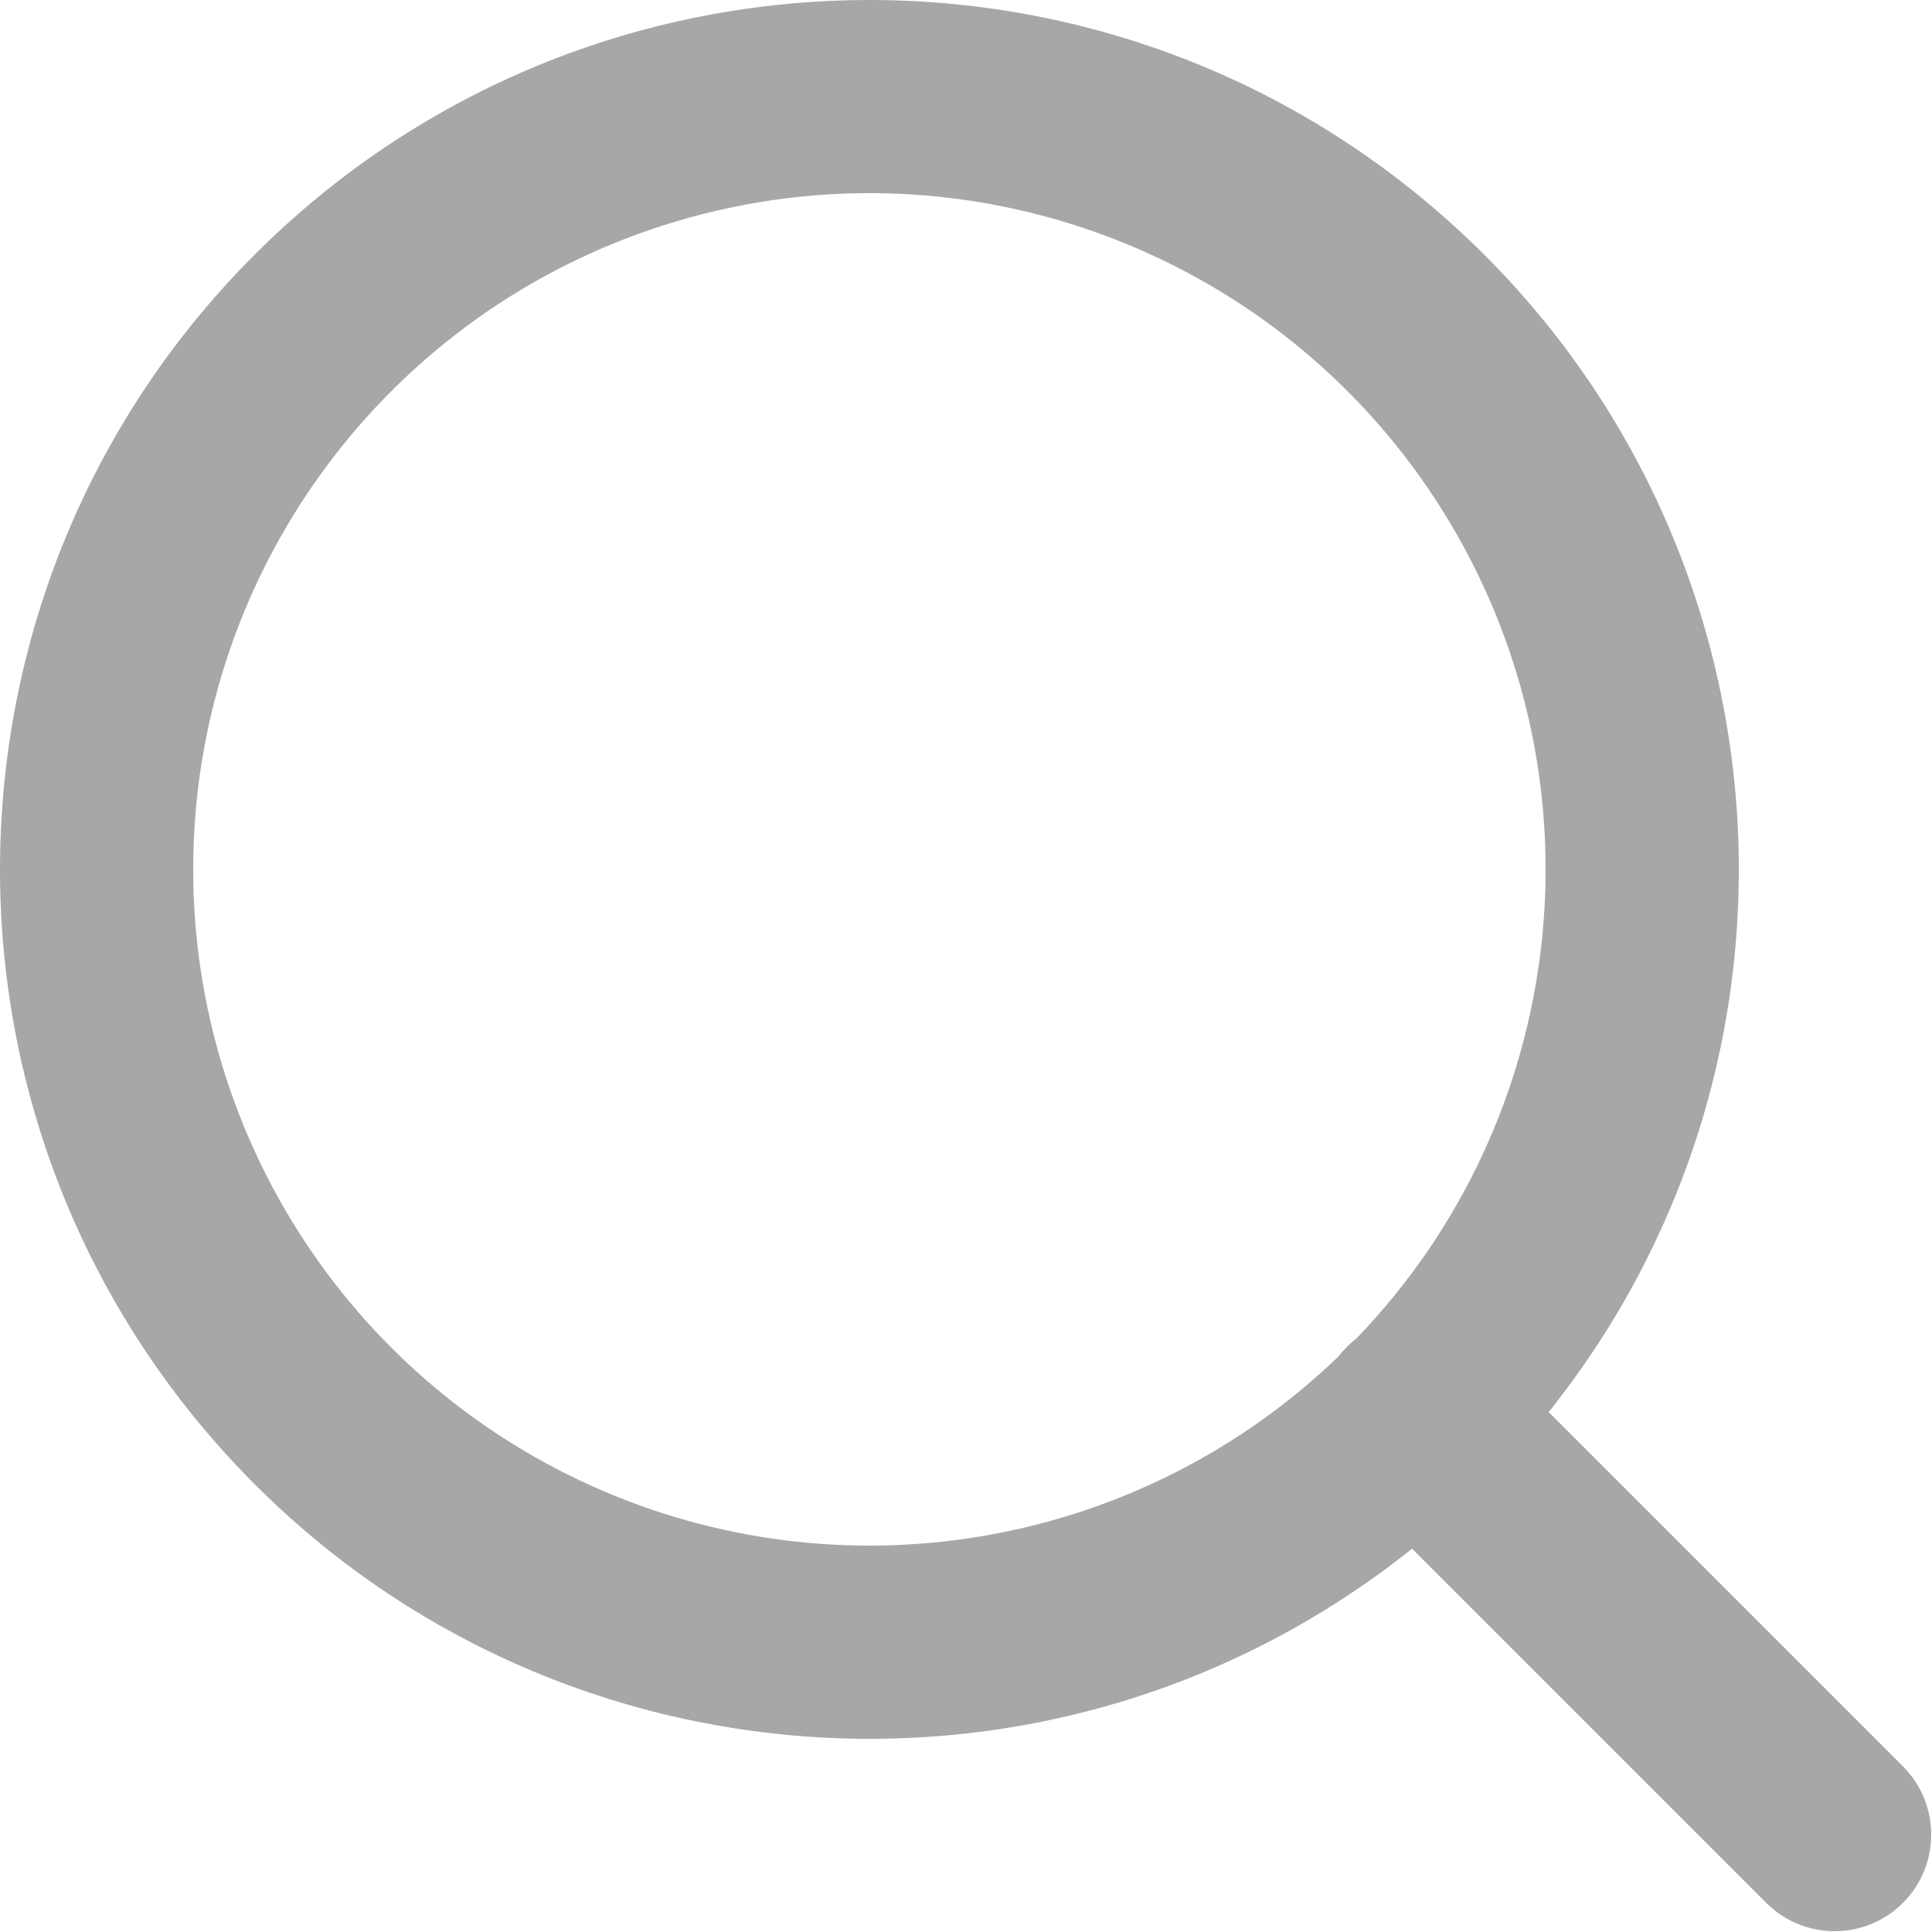
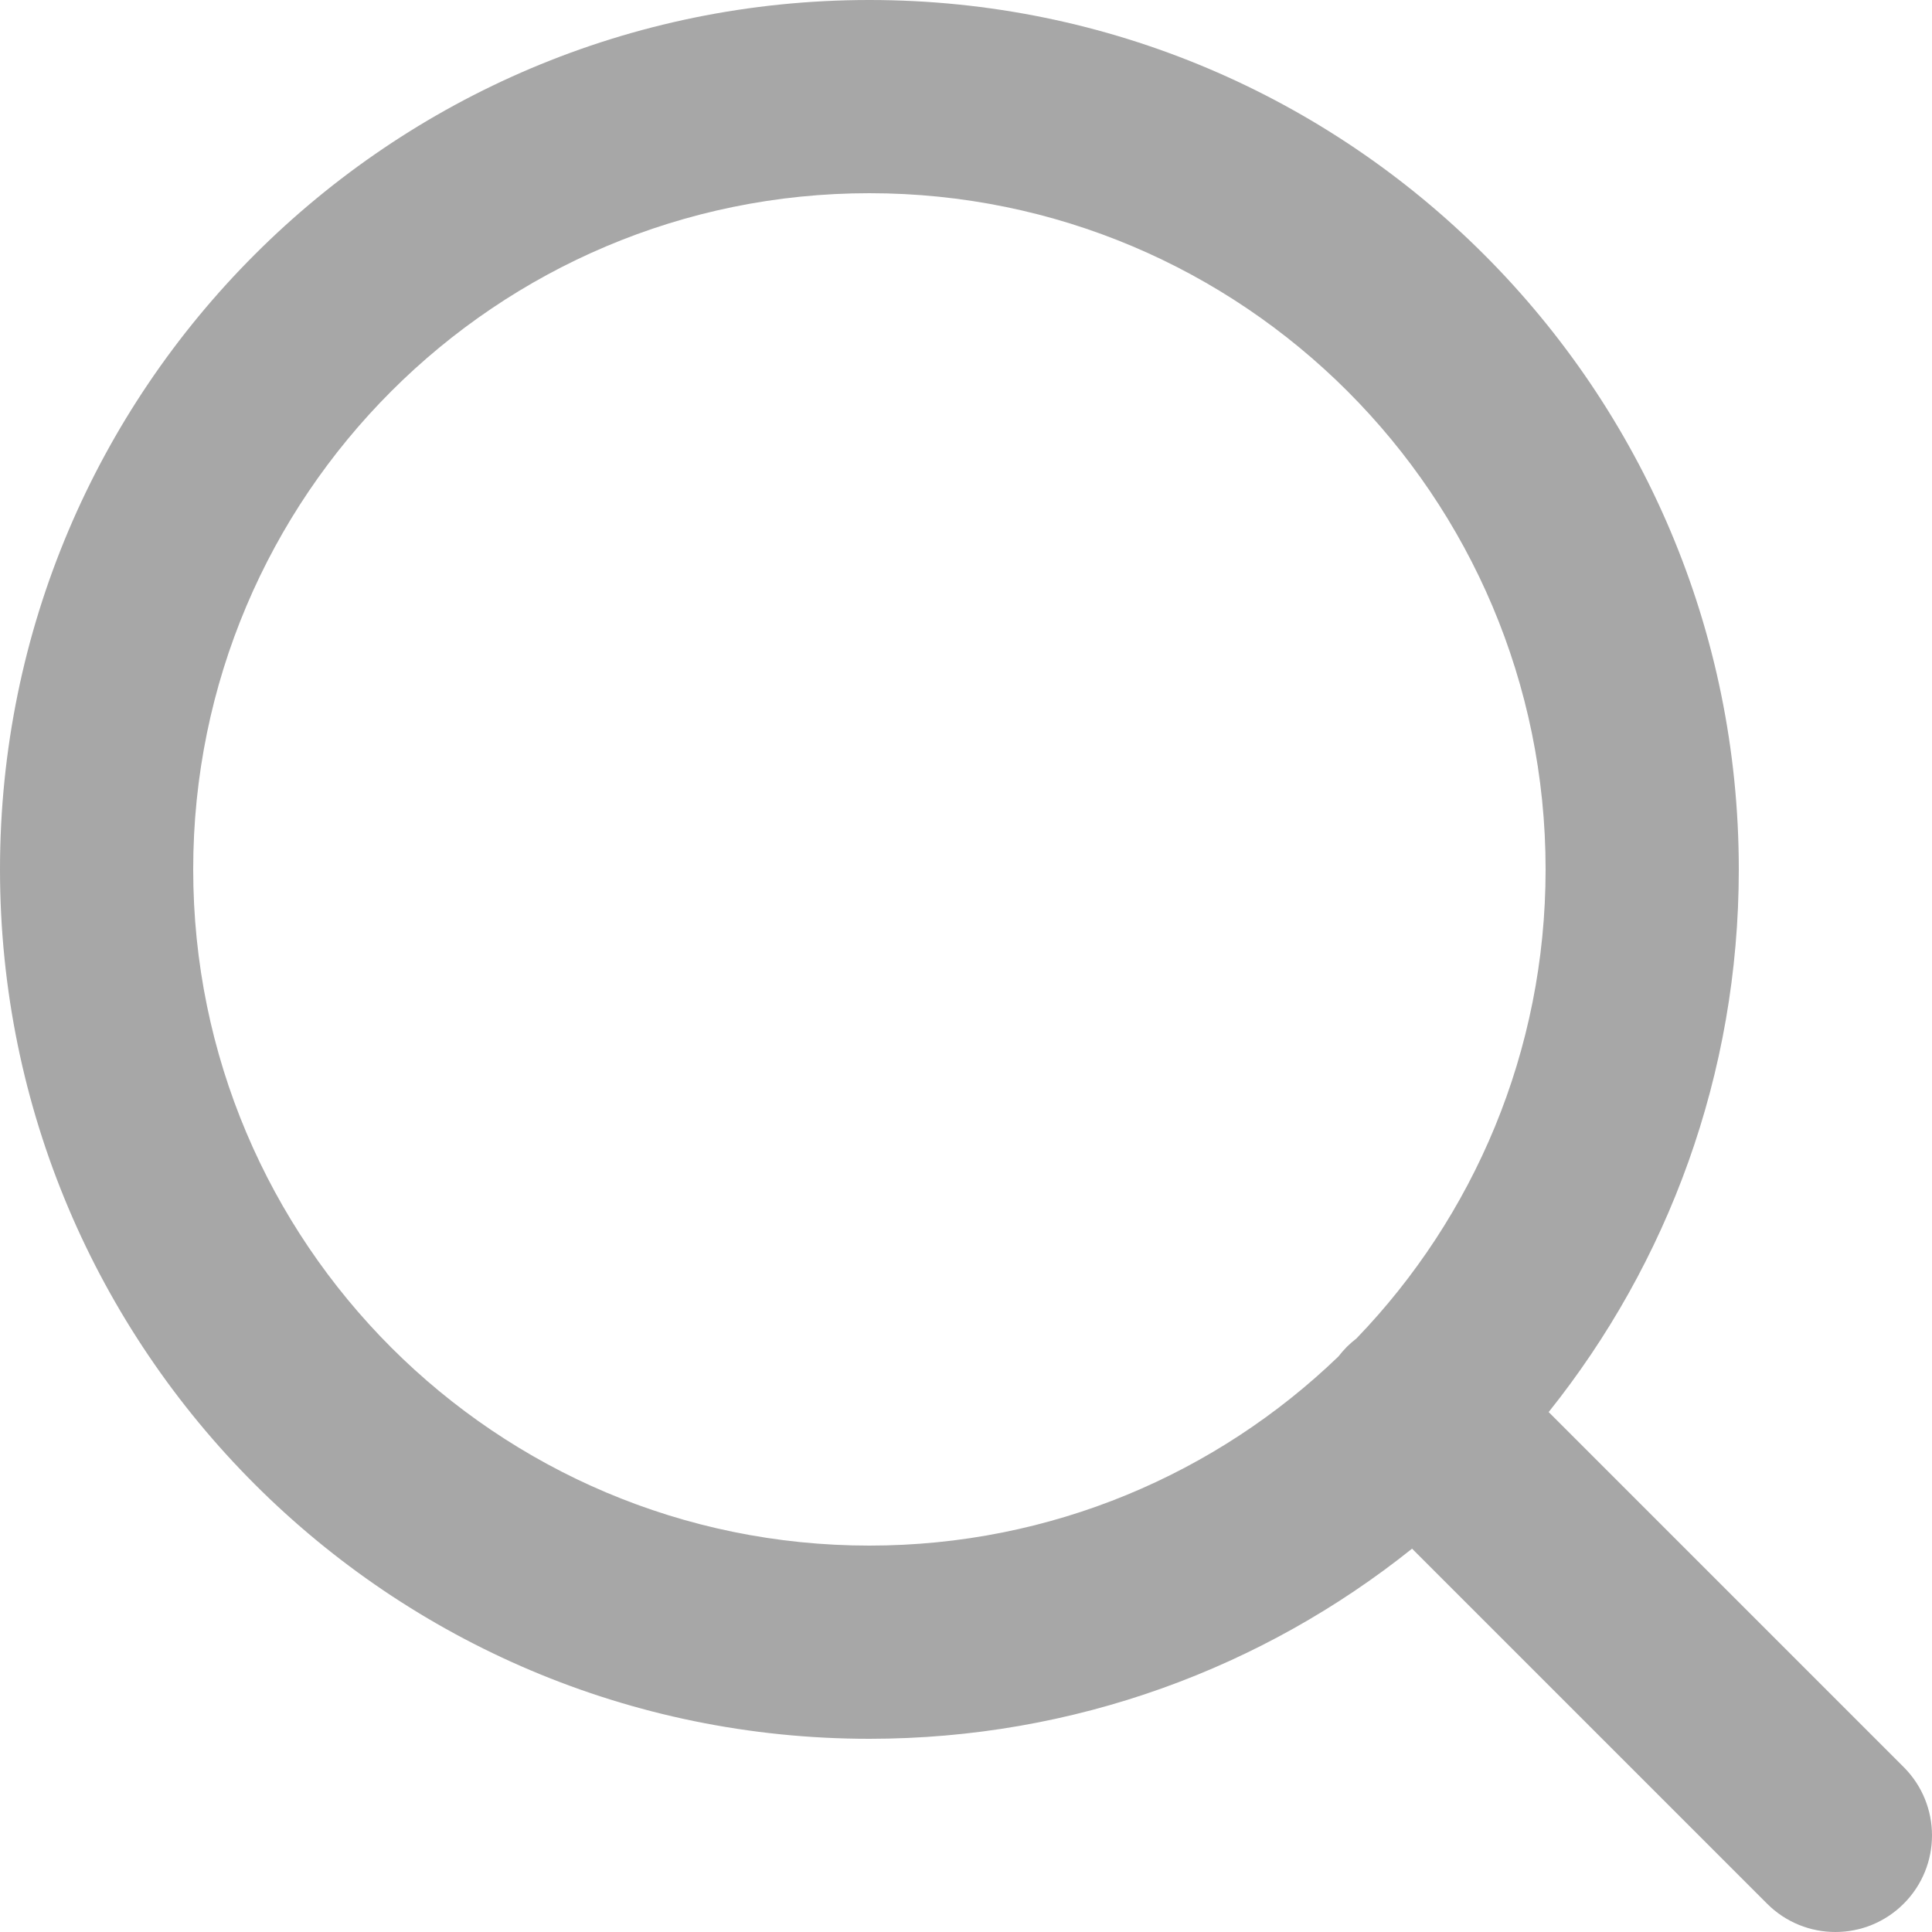
- <svg xmlns="http://www.w3.org/2000/svg" width="17" height="17" fill="none">
-   <path fill-rule="evenodd" clip-rule="evenodd" d="M1.7 7.65a5.95 5.95 0 1 1 10.236 4.127.848.848 0 0 0-.159.159A5.95 5.95 0 0 1 1.7 7.65Zm10.725 5.977a7.65 7.65 0 1 1 1.202-1.202l3.124 3.124a.85.85 0 0 1-1.202 1.202l-3.124-3.124Z" fill="#A7A7A7" />
+ <svg xmlns="http://www.w3.org/2000/svg" width="17" height="17" viewBox="0 0 17 17" fill="none">
+   <path fill-rule="evenodd" clip-rule="evenodd" d="M1.7 7.65C1.7 4.364 4.364 1.7 7.65 1.7C10.936 1.7 13.6 4.364 13.6 7.65C13.6 9.253 12.966 10.708 11.936 11.777C11.906 11.8 11.878 11.825 11.851 11.851C11.825 11.878 11.8 11.906 11.777 11.936C10.707 12.966 9.253 13.6 7.65 13.6C4.364 13.6 1.7 10.936 1.7 7.65ZM12.425 13.627C11.116 14.674 9.456 15.3 7.65 15.3C3.425 15.3 0 11.875 0 7.65C0 3.425 3.425 0 7.65 0C11.875 0 15.3 3.425 15.3 7.65C15.3 9.456 14.674 11.116 13.627 12.425L16.751 15.549C17.083 15.881 17.083 16.419 16.751 16.751C16.419 17.083 15.881 17.083 15.549 16.751L12.425 13.627Z" fill="#A7A7A7" />
</svg>
